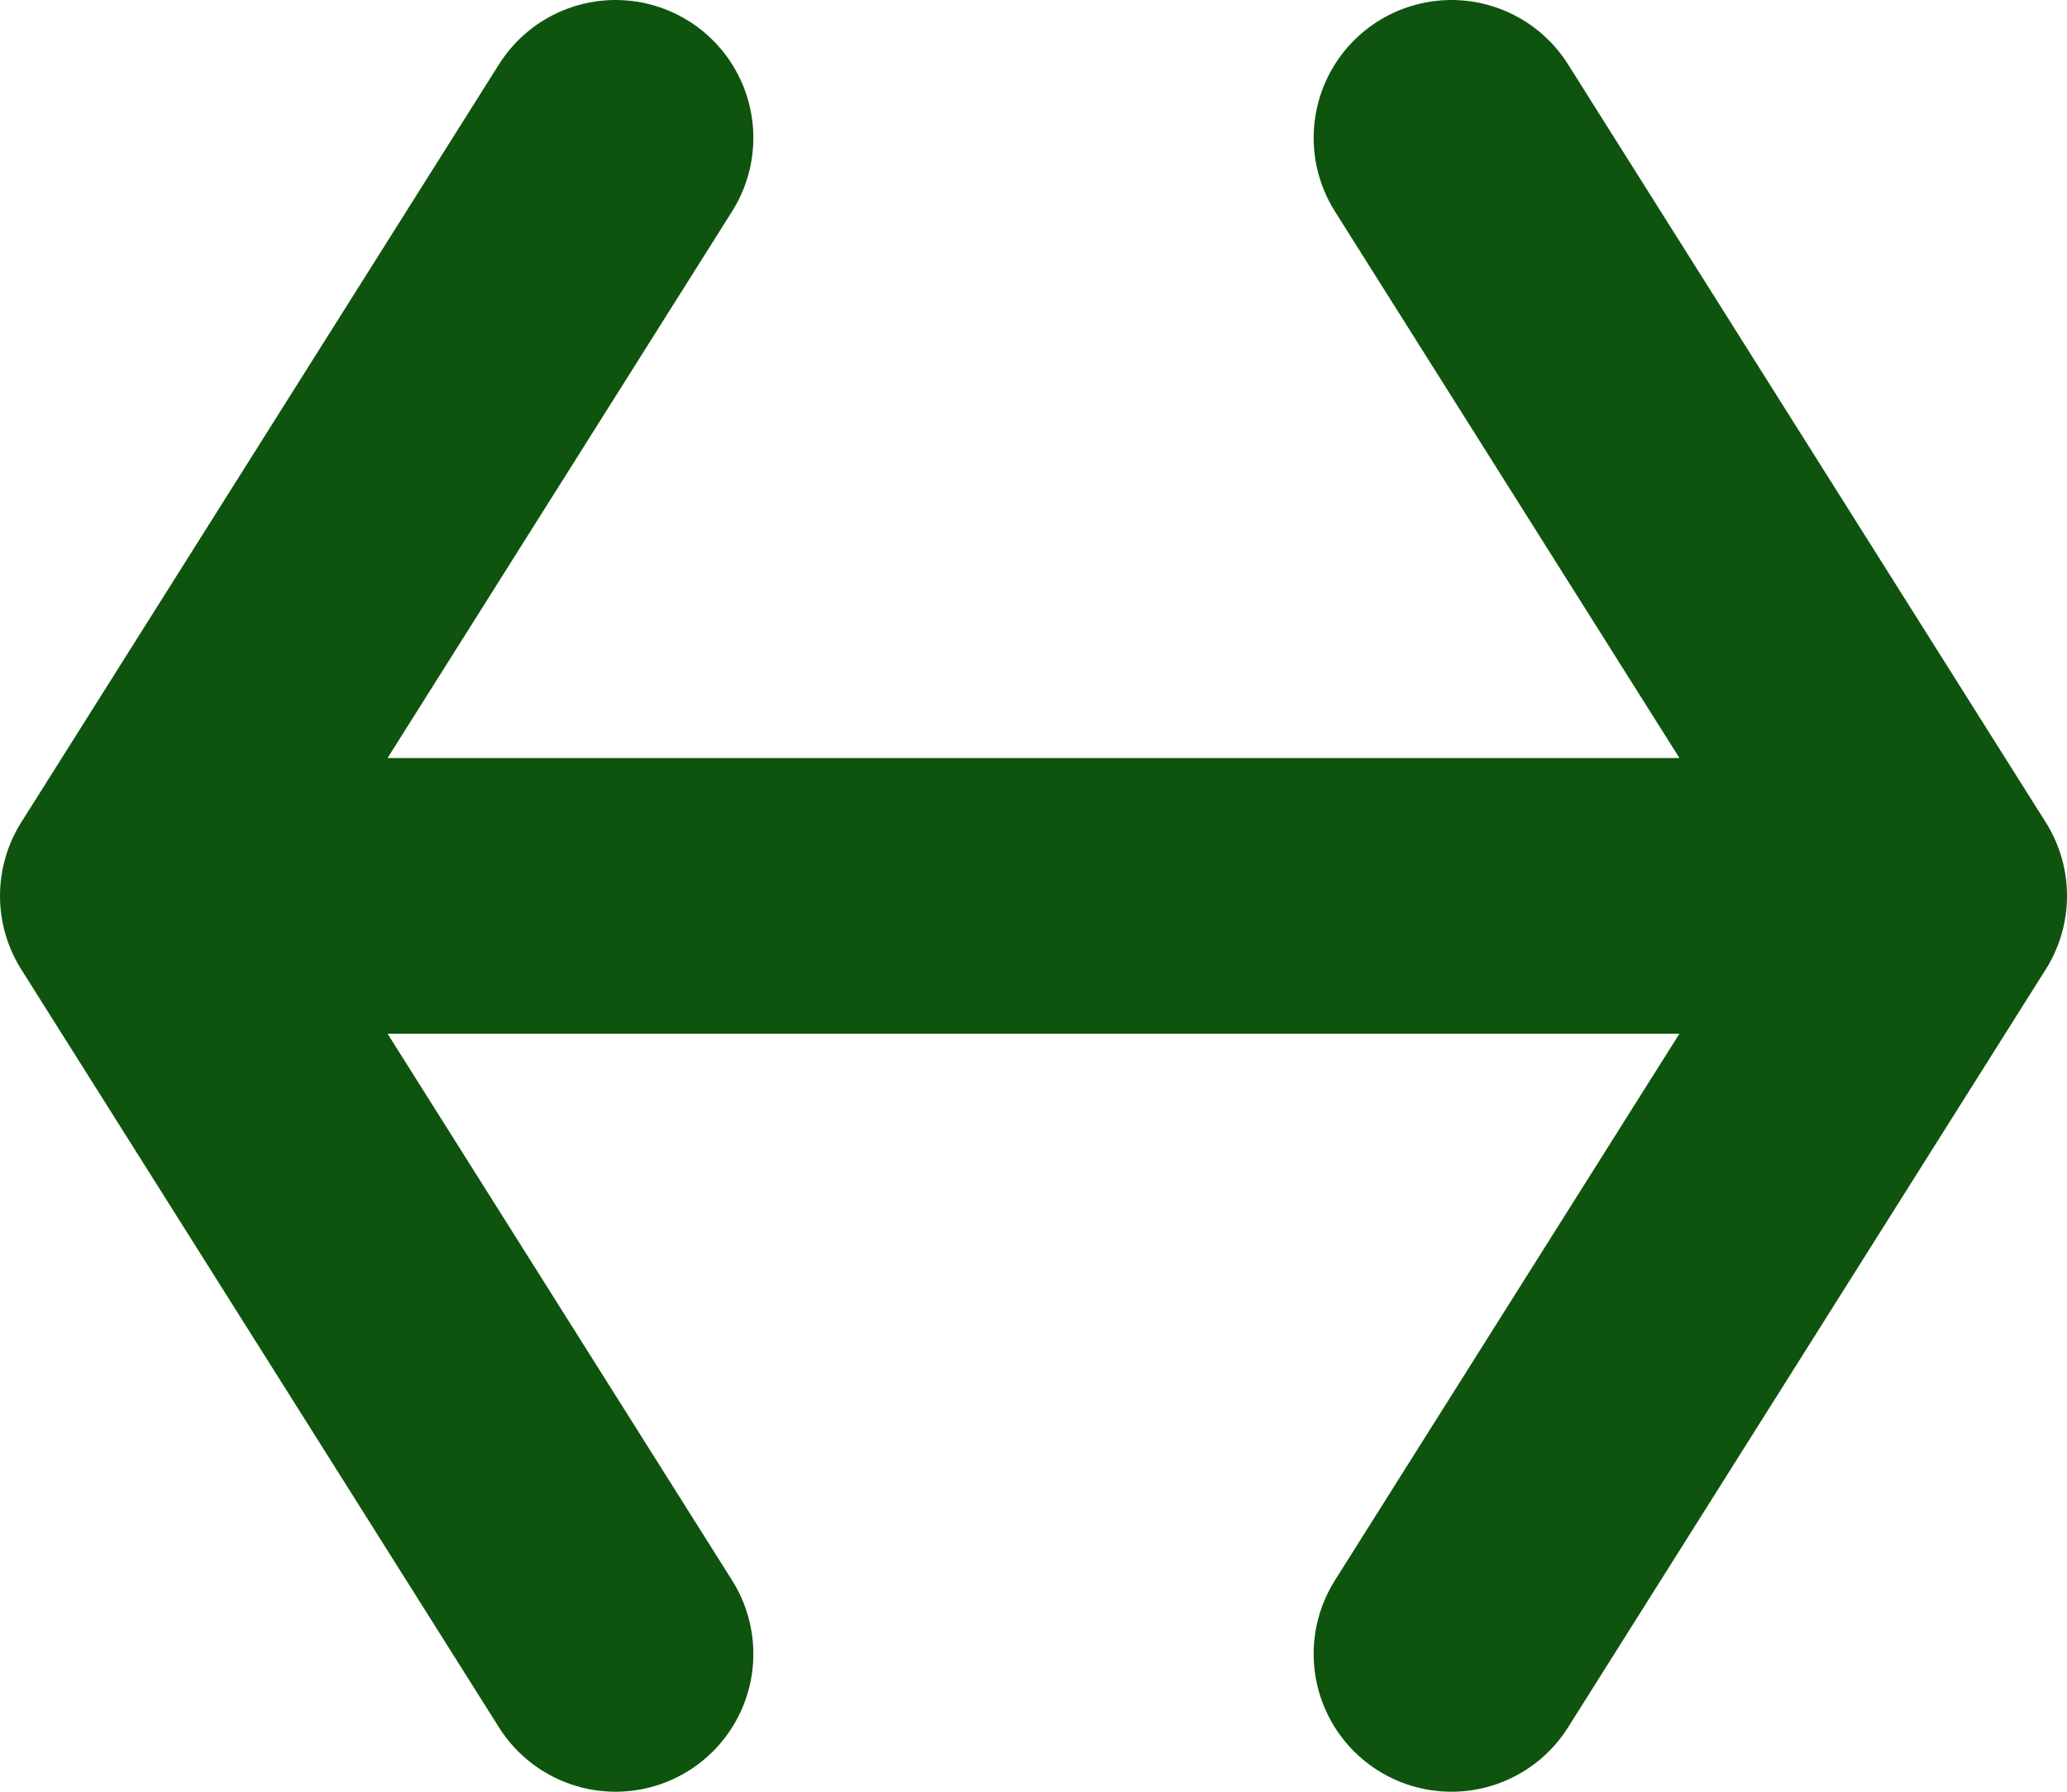
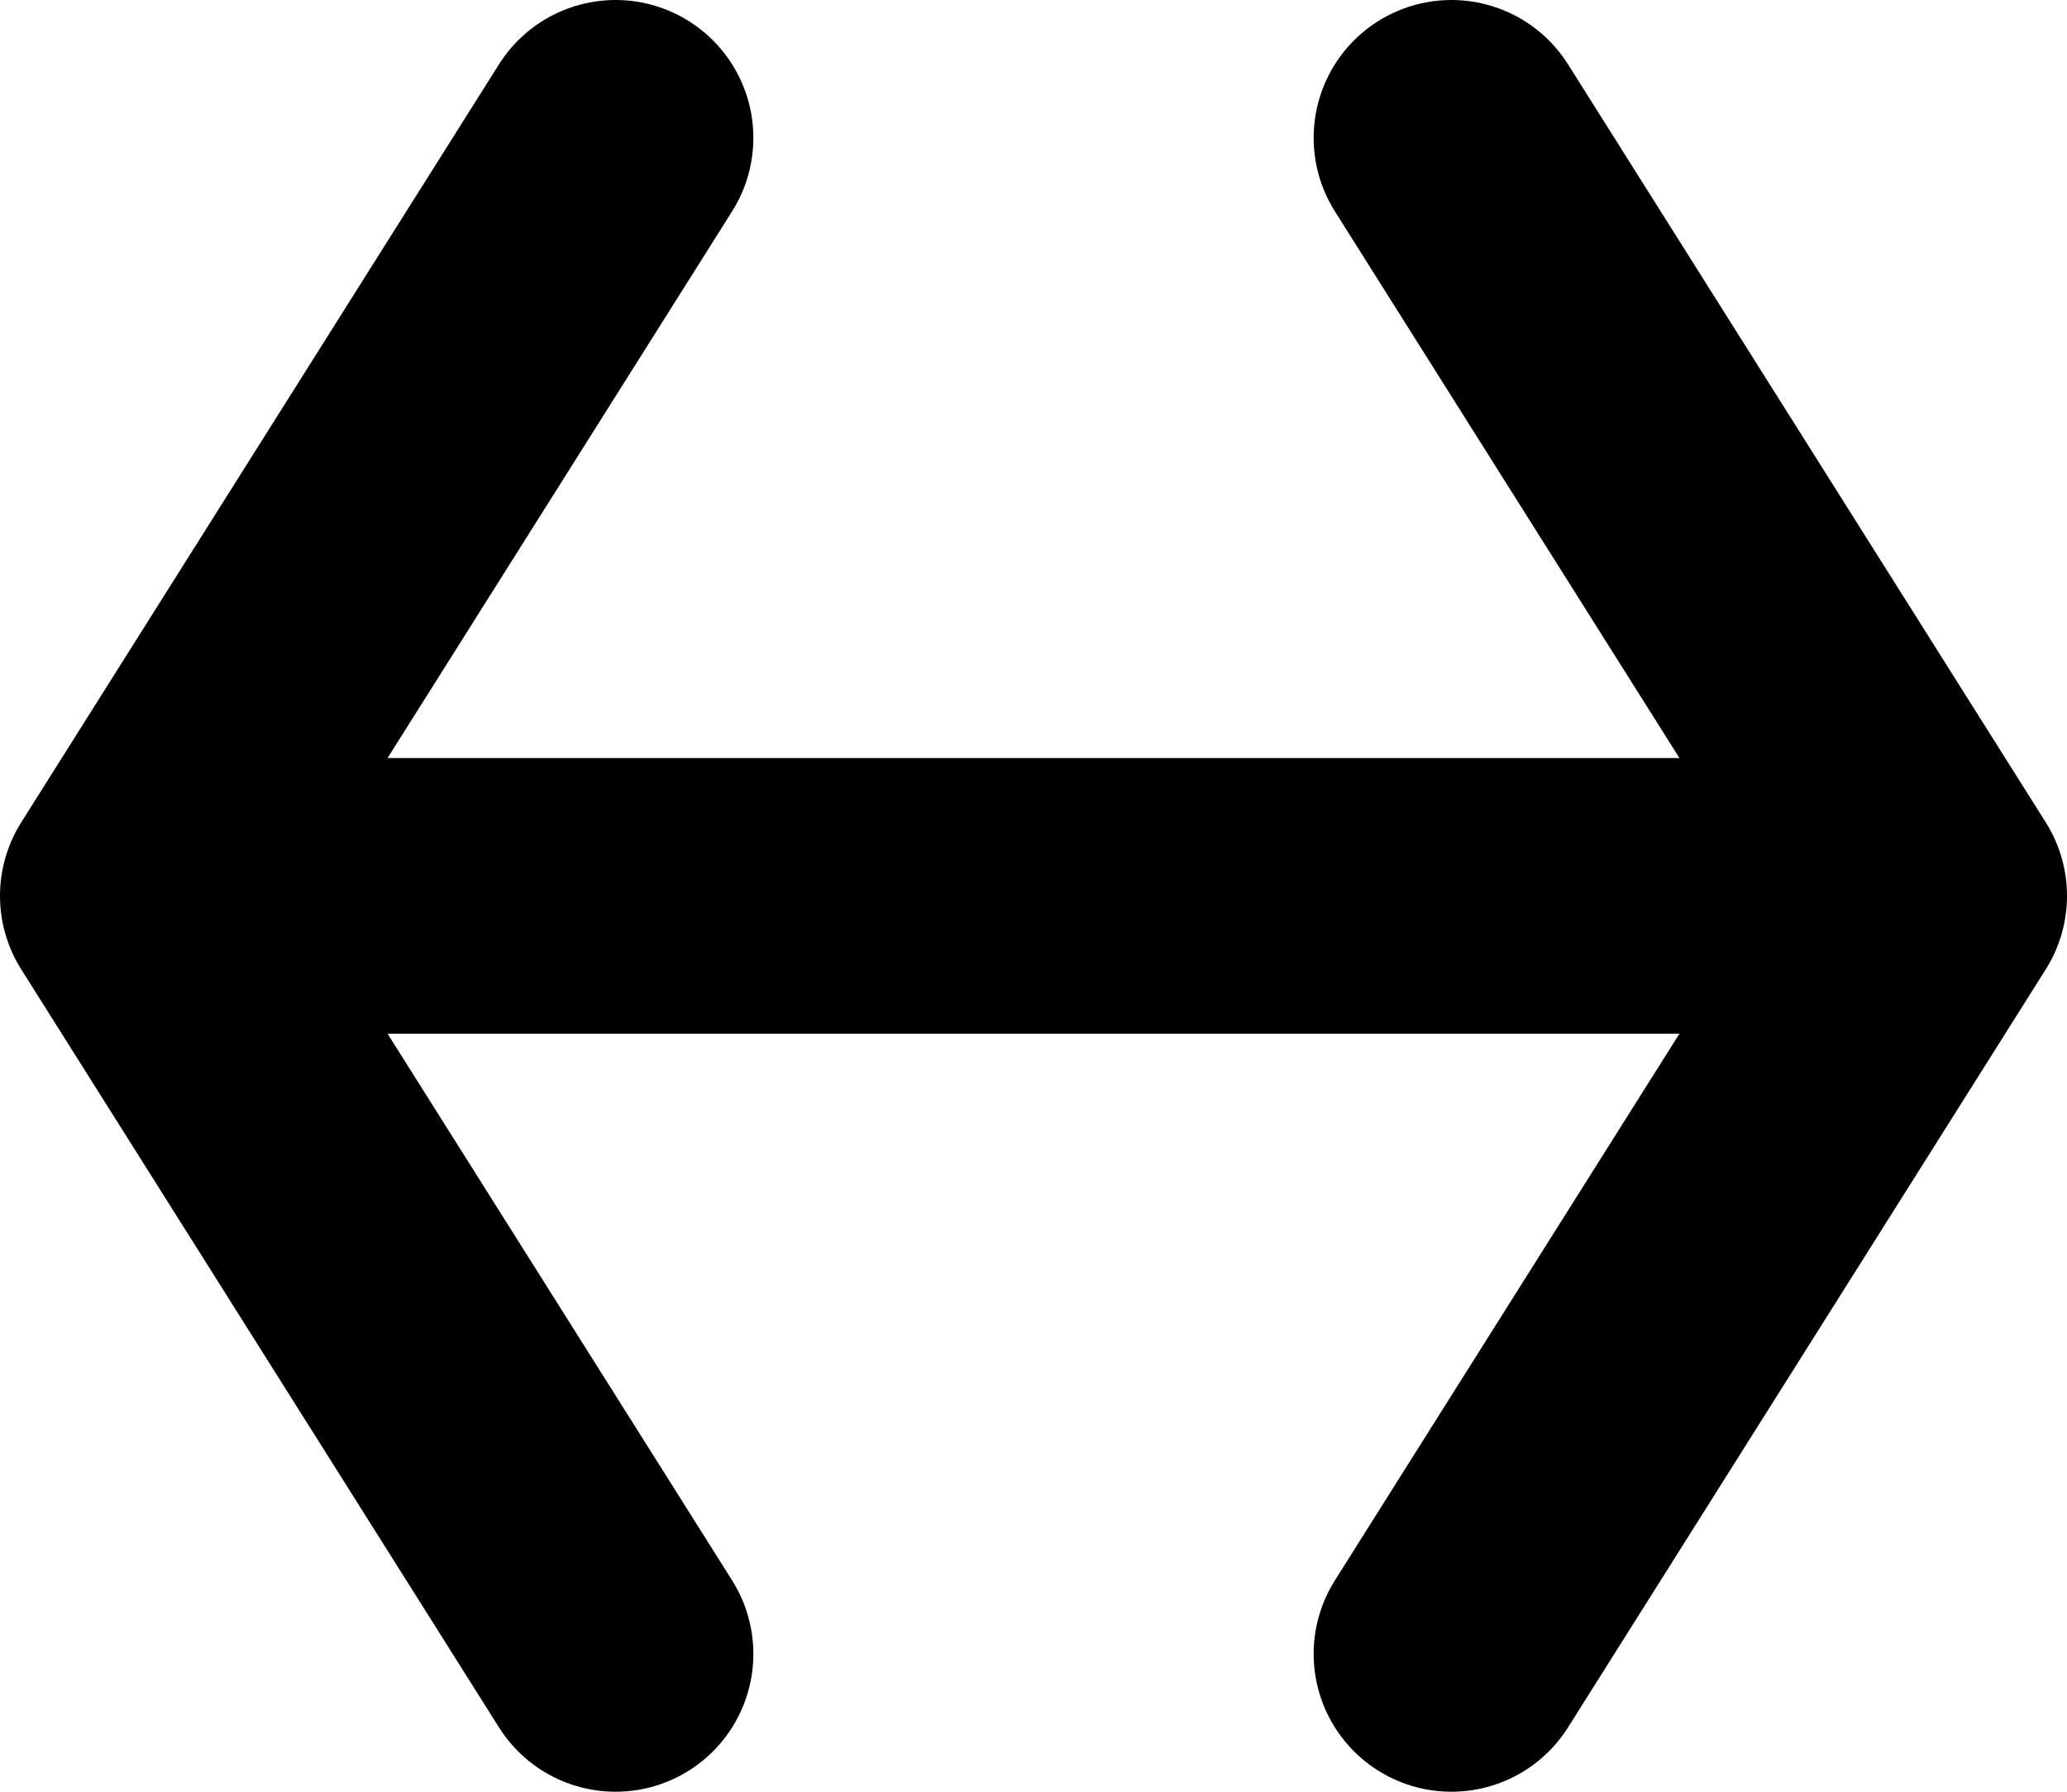
<svg xmlns="http://www.w3.org/2000/svg" width="15" height="13" viewBox="0 0 15 13" fill="none">
-   <path d="M1 6.5L14 6.5M1 6.5L4.467 12M1 6.5L4.467 1M14 6.5L10.533 1M14 6.5L10.533 12" stroke="#0F540E" stroke-width="2" stroke-linecap="round" stroke-linejoin="round" />
+   <path d="M1 6.5L14 6.5M1 6.5L4.467 12M1 6.5L4.467 1M14 6.5L10.533 1M14 6.5L10.533 12" stroke="currentColor" stroke-width="2" stroke-linecap="round" stroke-linejoin="round" />
</svg>
